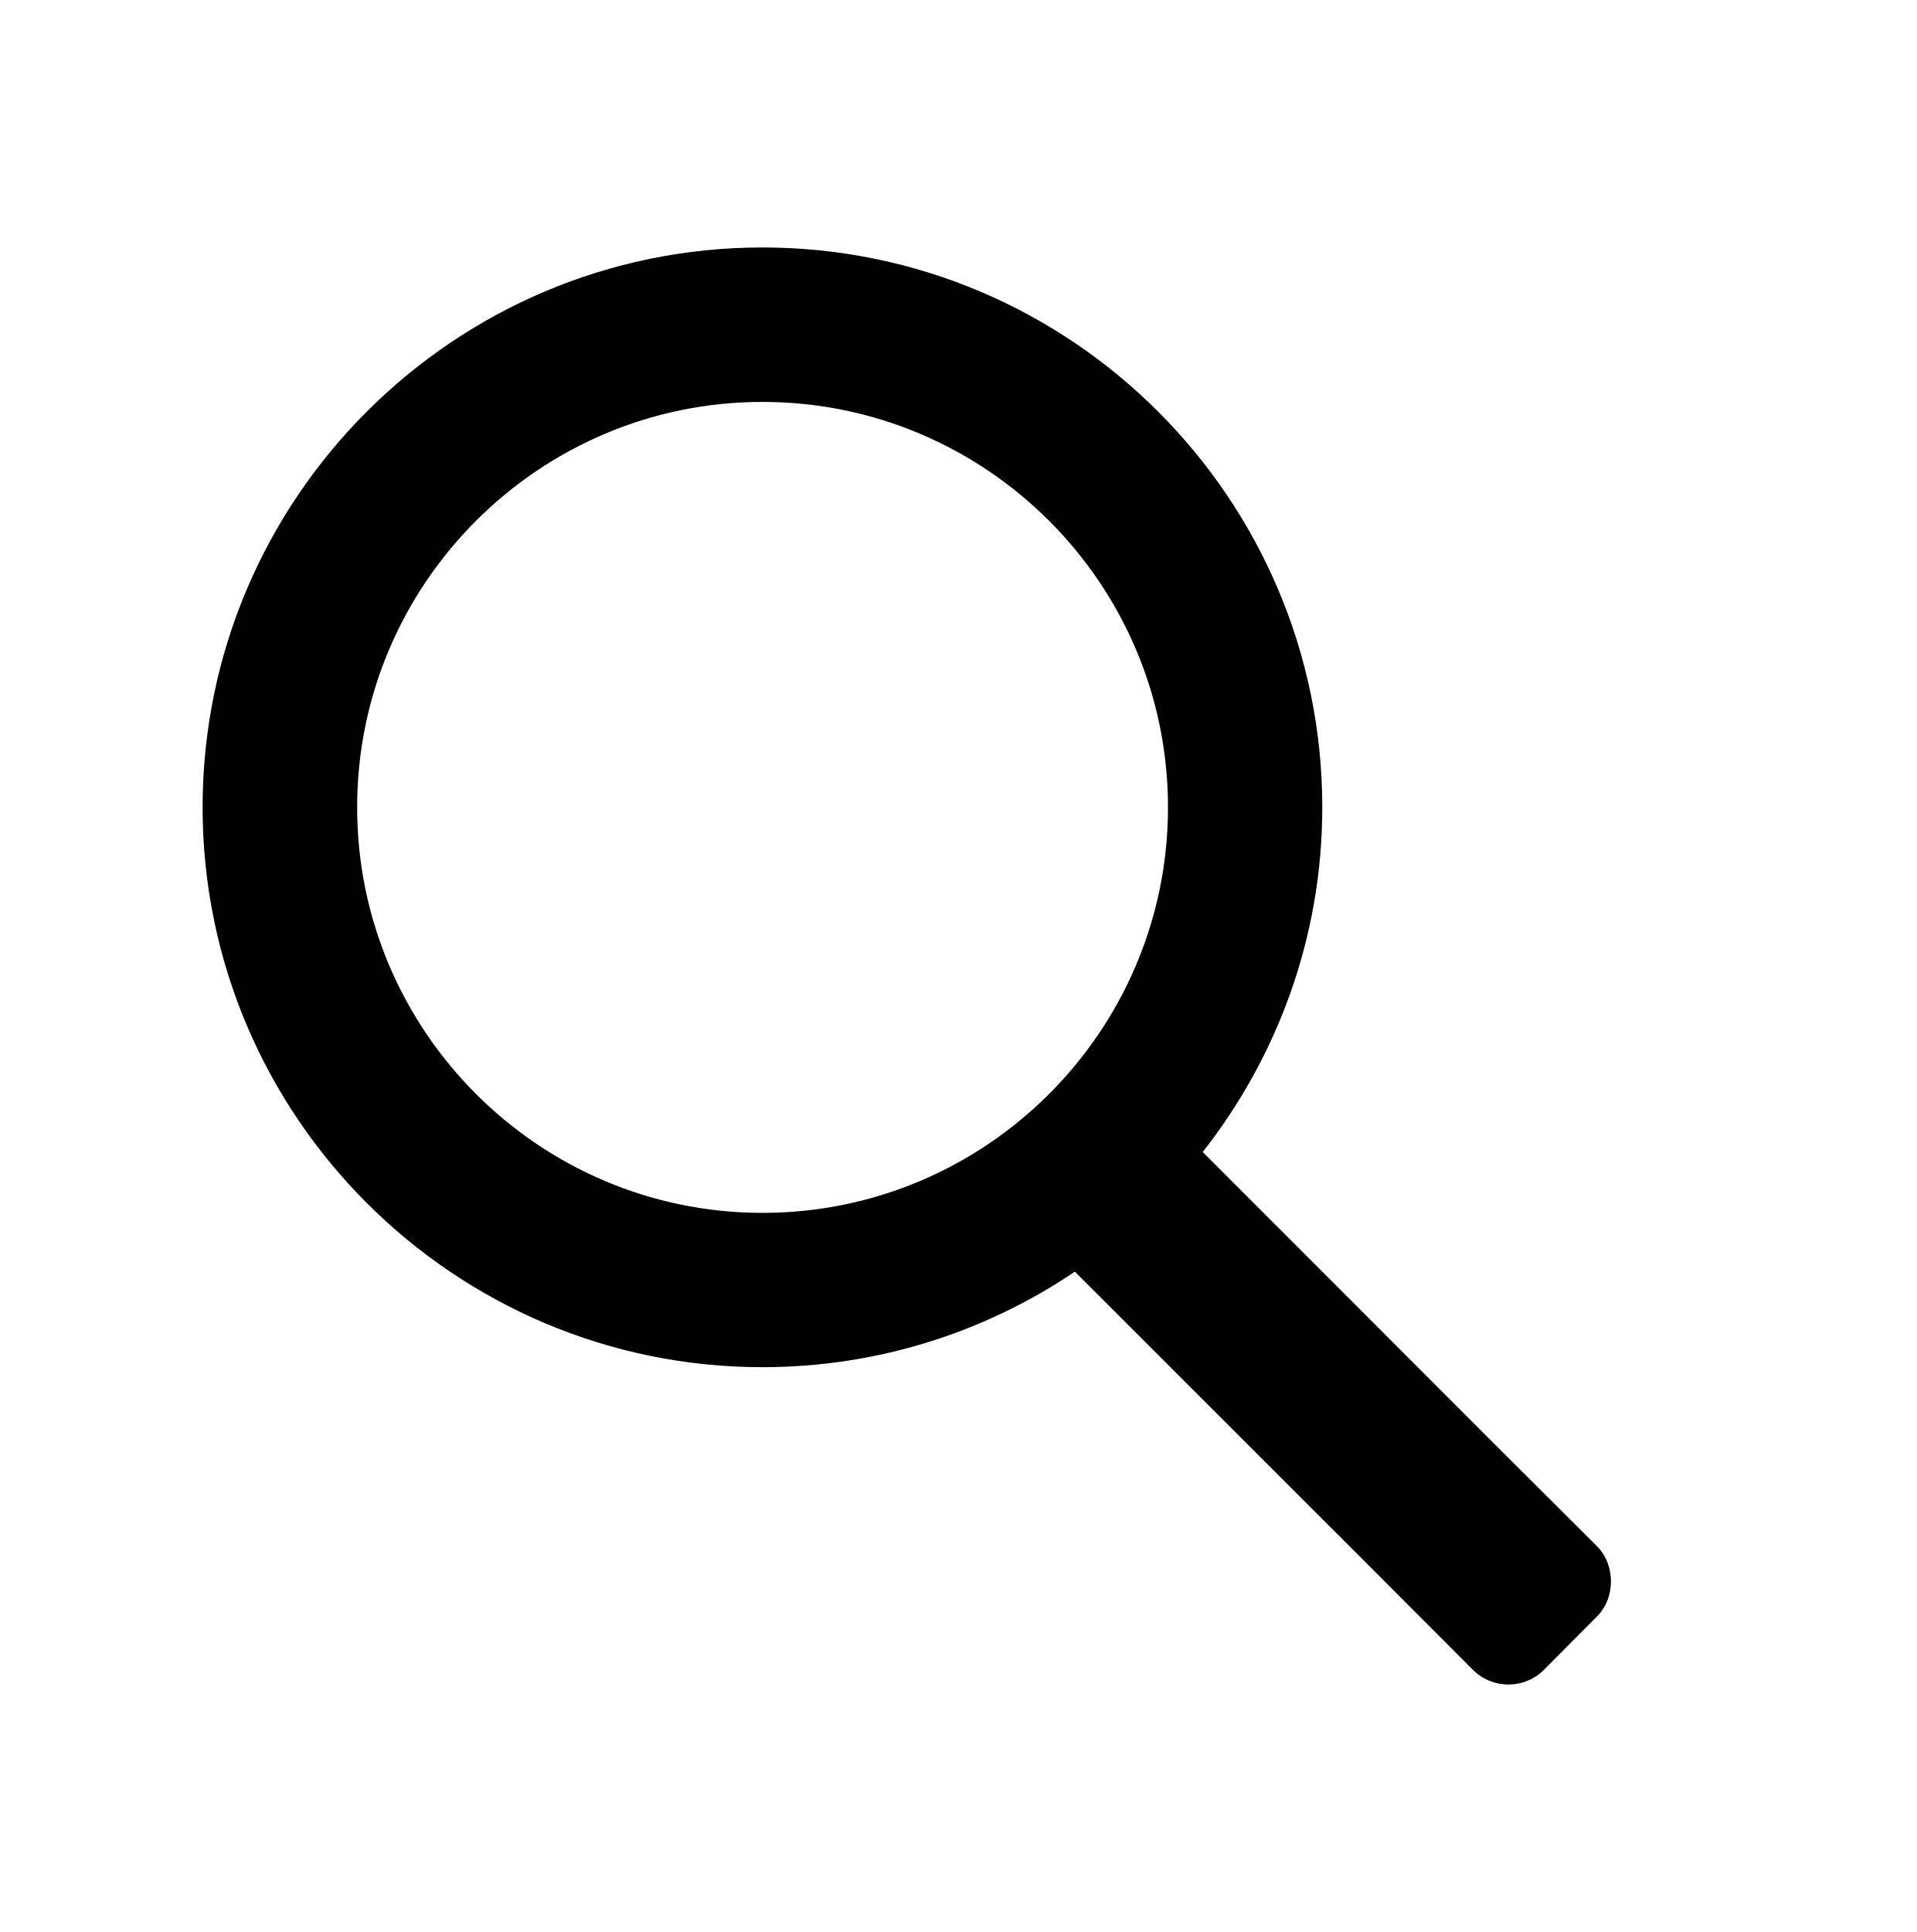
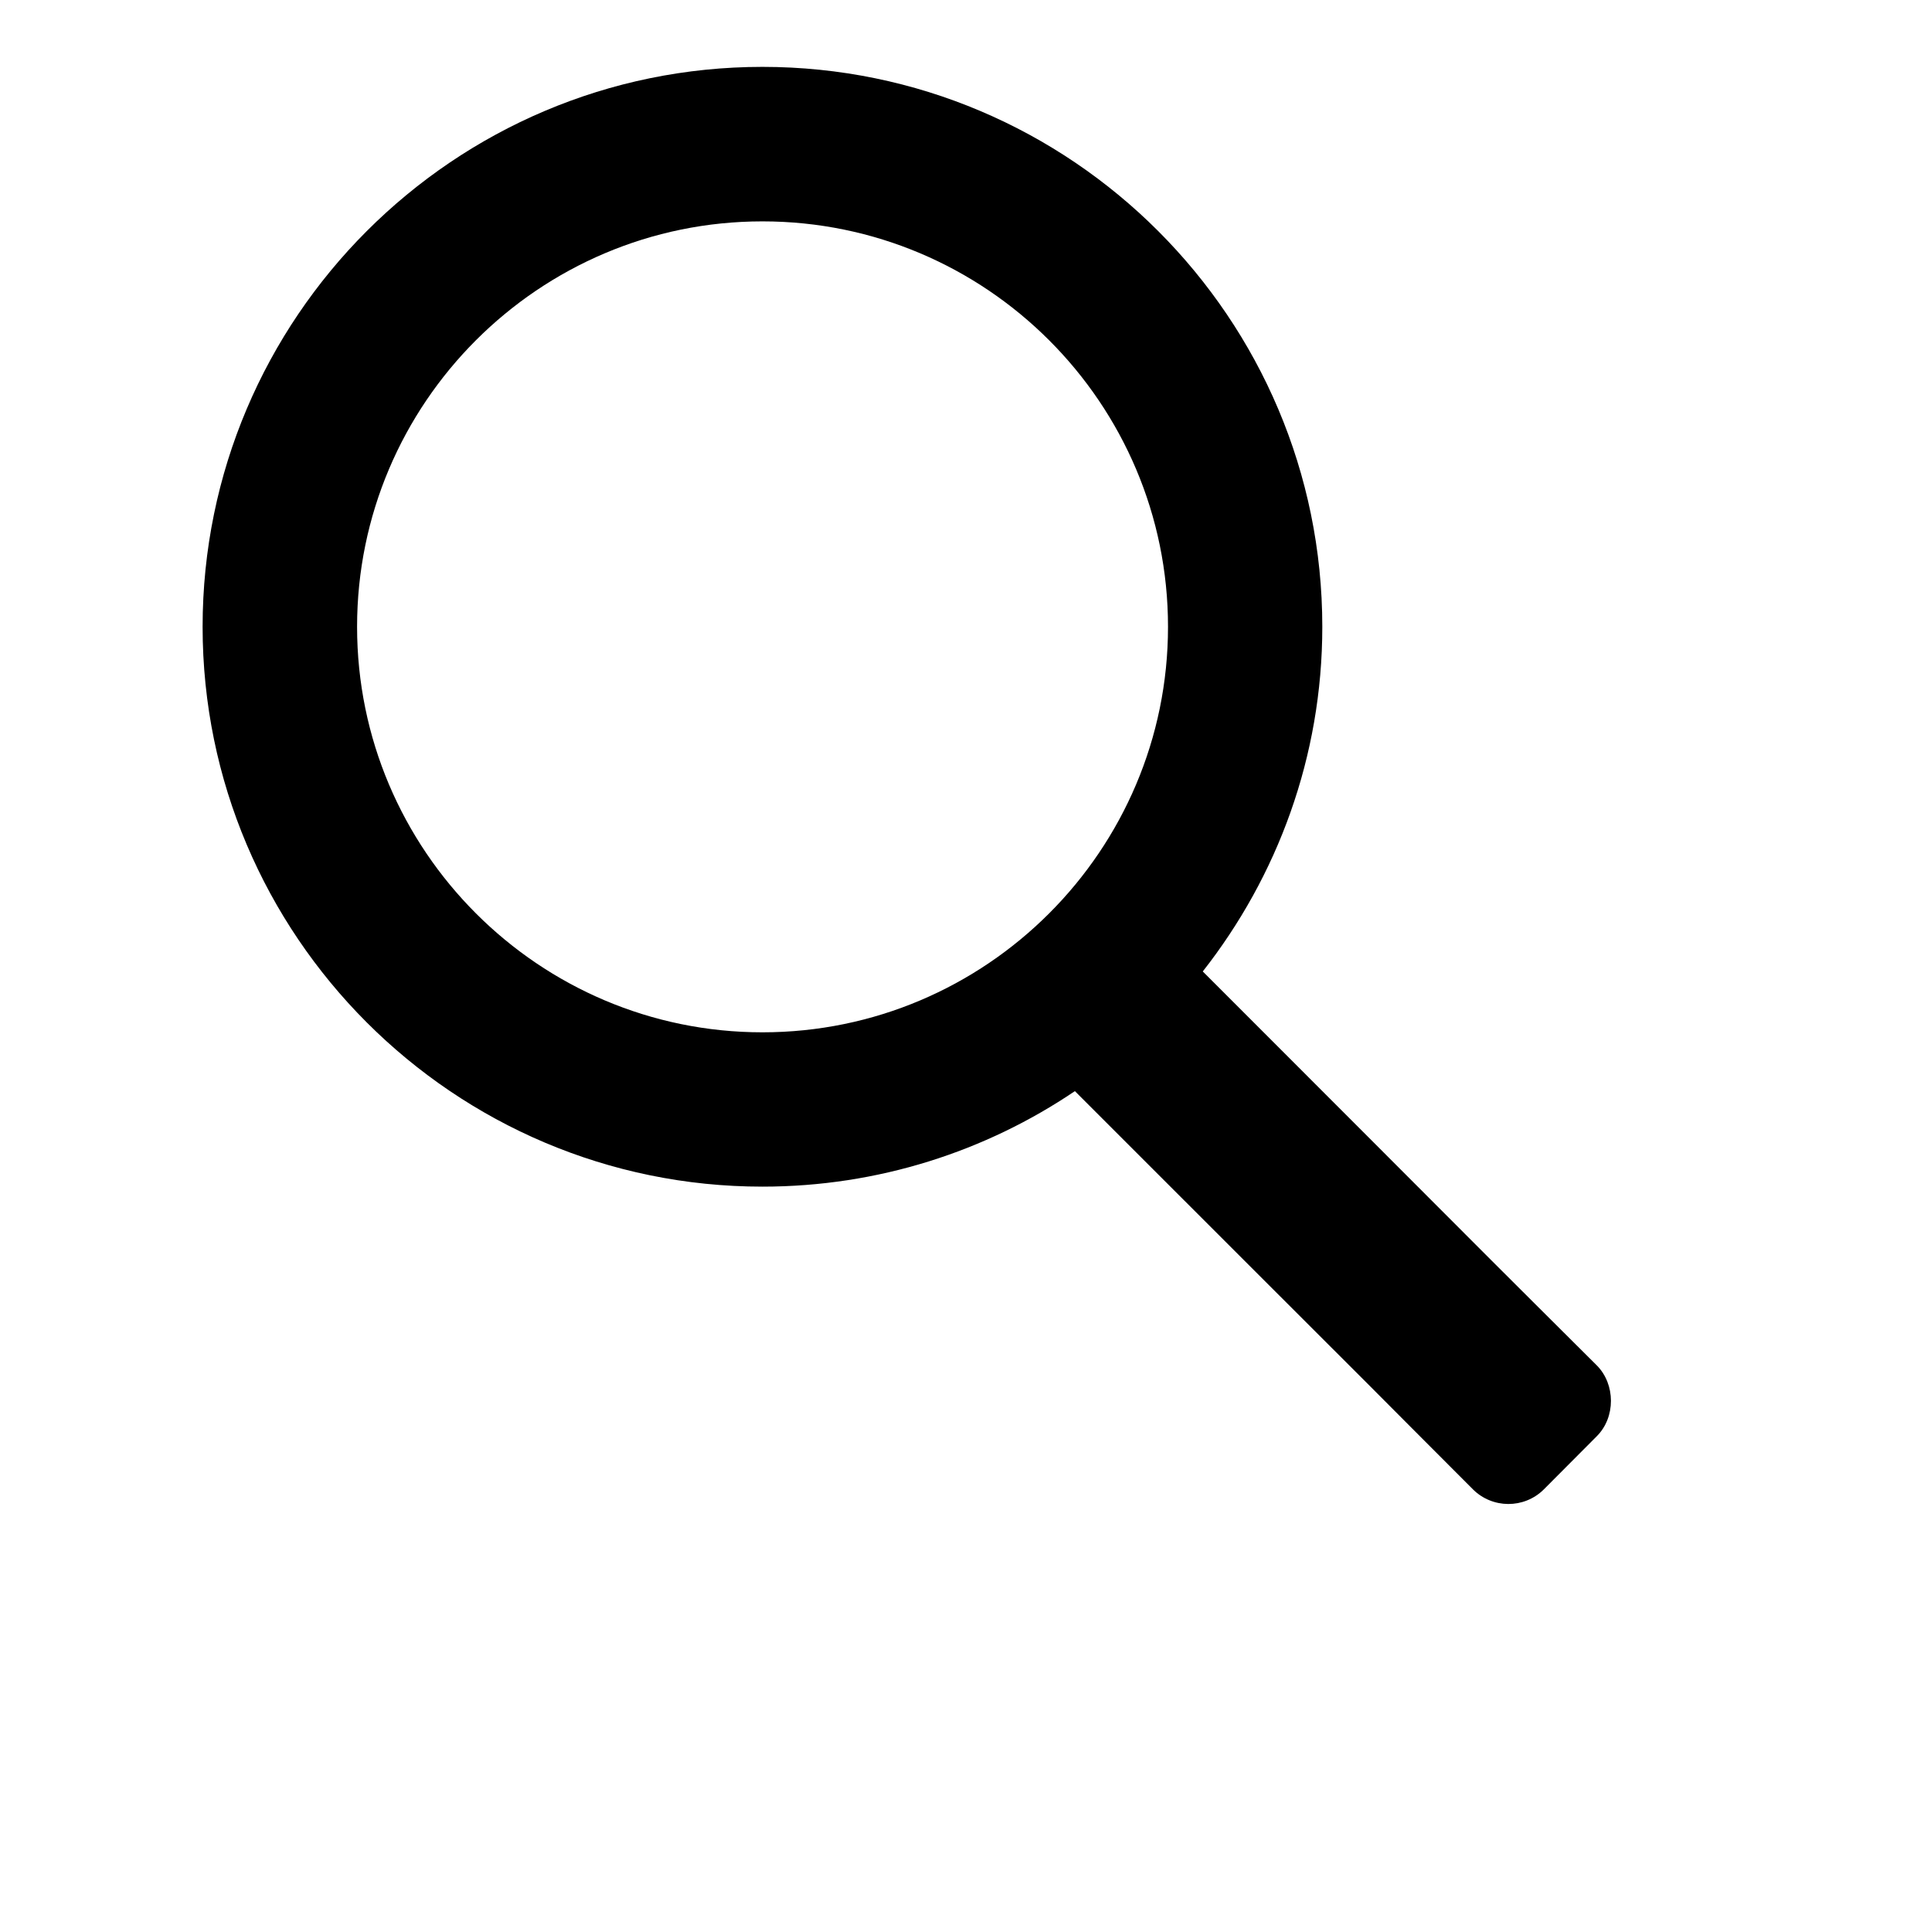
<svg xmlns="http://www.w3.org/2000/svg" version="1.1" id="Layer_2" x="0px" y="0px" width="128px" height="129px" viewBox="0 0 128 129" enable-background="new 0 0 128 129" xml:space="preserve">
-   <path d="M106.639,103.229l-4.164-4.15l-2.907-2.895l-8.252-8.262L80.319,76.92c4.98-6.348,7.984-14.33,7.984-23.015  c0-20.611-16.764-37.382-37.386-37.382c-20.612,0-37.387,16.771-37.387,37.382c0,20.612,16.774,37.382,37.387,37.382  c7.716,0,14.909-2.354,20.863-6.377l11.277,11.273l8.259,8.251l2.899,2.908l4.145,4.15c1.3,1.3,3.413,1.316,4.73,0.019l3.543-3.562  C107.903,106.688,107.889,104.485,106.639,103.229z M23.85,53.906c0-14.928,12.146-27.07,27.067-27.07  C65.852,26.836,78,38.978,78,53.906c0,14.936-12.148,27.078-27.083,27.078C35.996,80.983,23.85,68.841,23.85,53.906z" />
+   <path d="M106.642,91.174l-4.17-4.153l-2.902-2.894l-8.25-8.261L80.323,64.864c4.979-6.346,7.982-14.331,7.982-23.014  c0-20.611-16.762-37.385-37.387-37.385c-20.614,0-37.388,16.773-37.388,37.385c0,20.611,16.773,37.382,37.388,37.382  c7.714,0,14.909-2.353,20.865-6.377l11.275,11.272l8.261,8.253l2.897,2.908l4.142,4.15c1.301,1.301,3.416,1.317,4.733,0.017  l3.544-3.558C107.903,94.632,107.886,92.43,106.642,91.174z M23.846,41.85c0-14.929,12.146-27.069,27.072-27.069  c14.937,0,27.083,12.141,27.083,27.069c0,14.934-12.146,27.078-27.083,27.078C35.992,68.928,23.846,56.784,23.846,41.85z" />
</svg>
